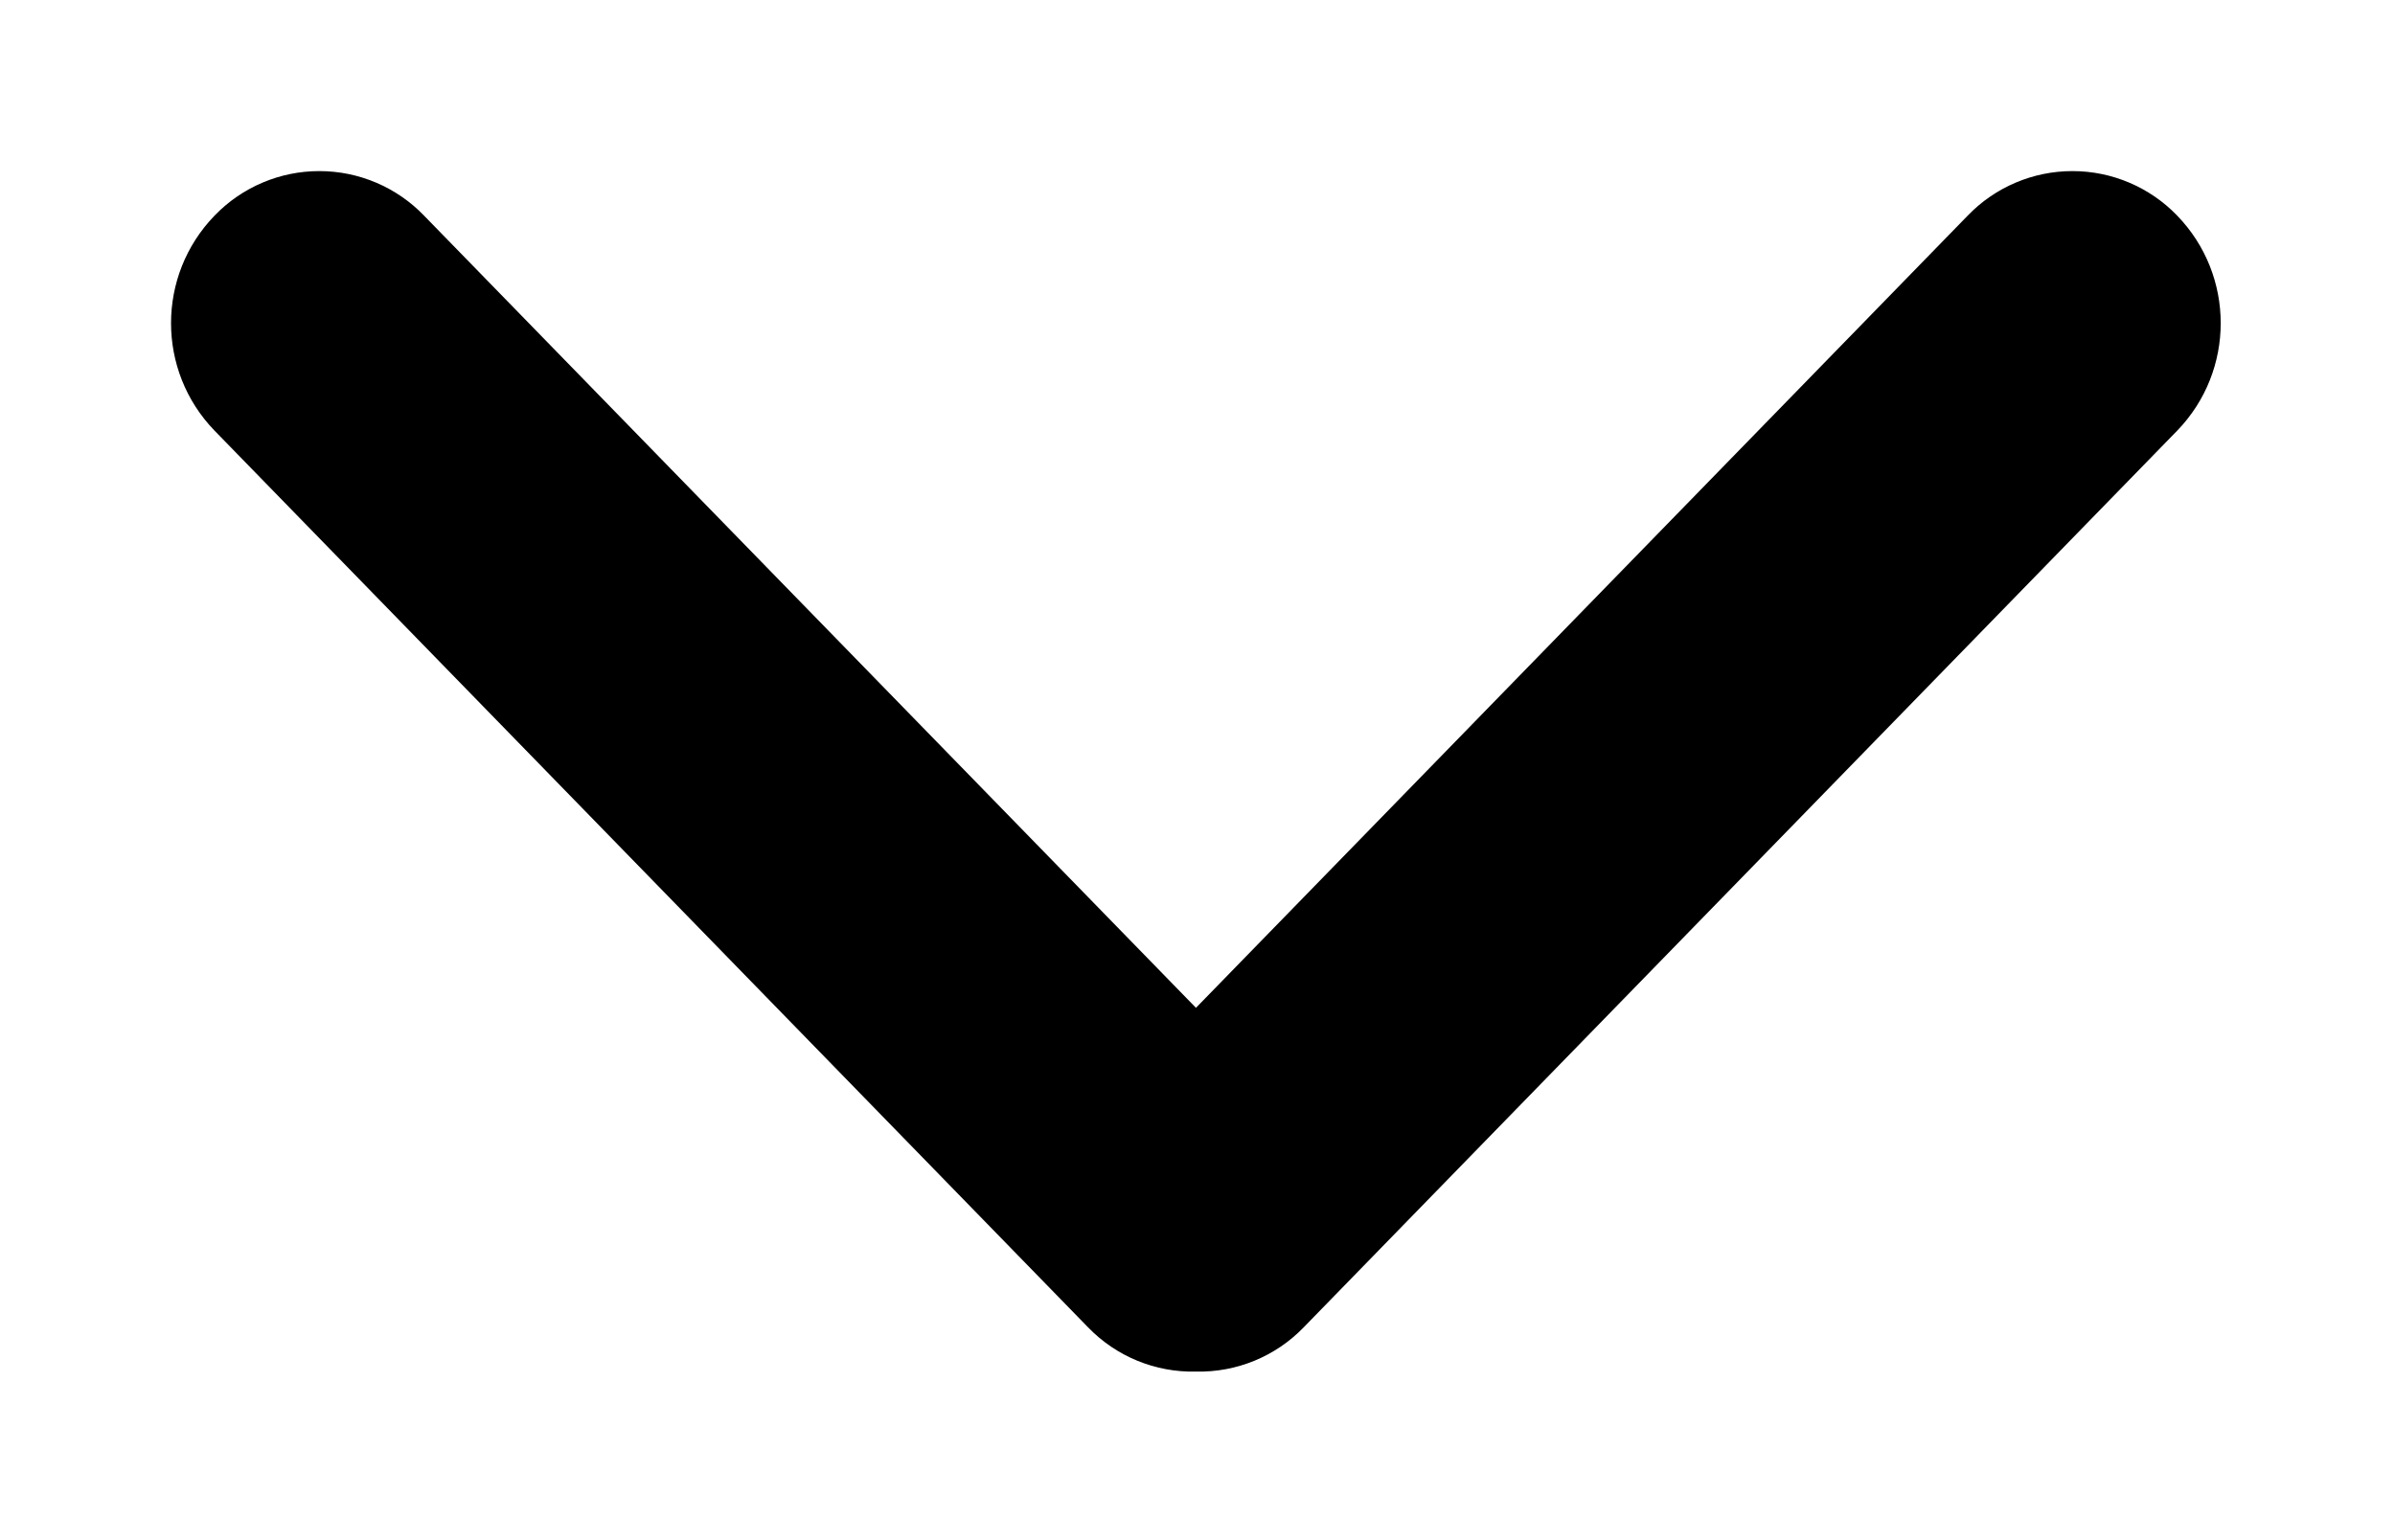
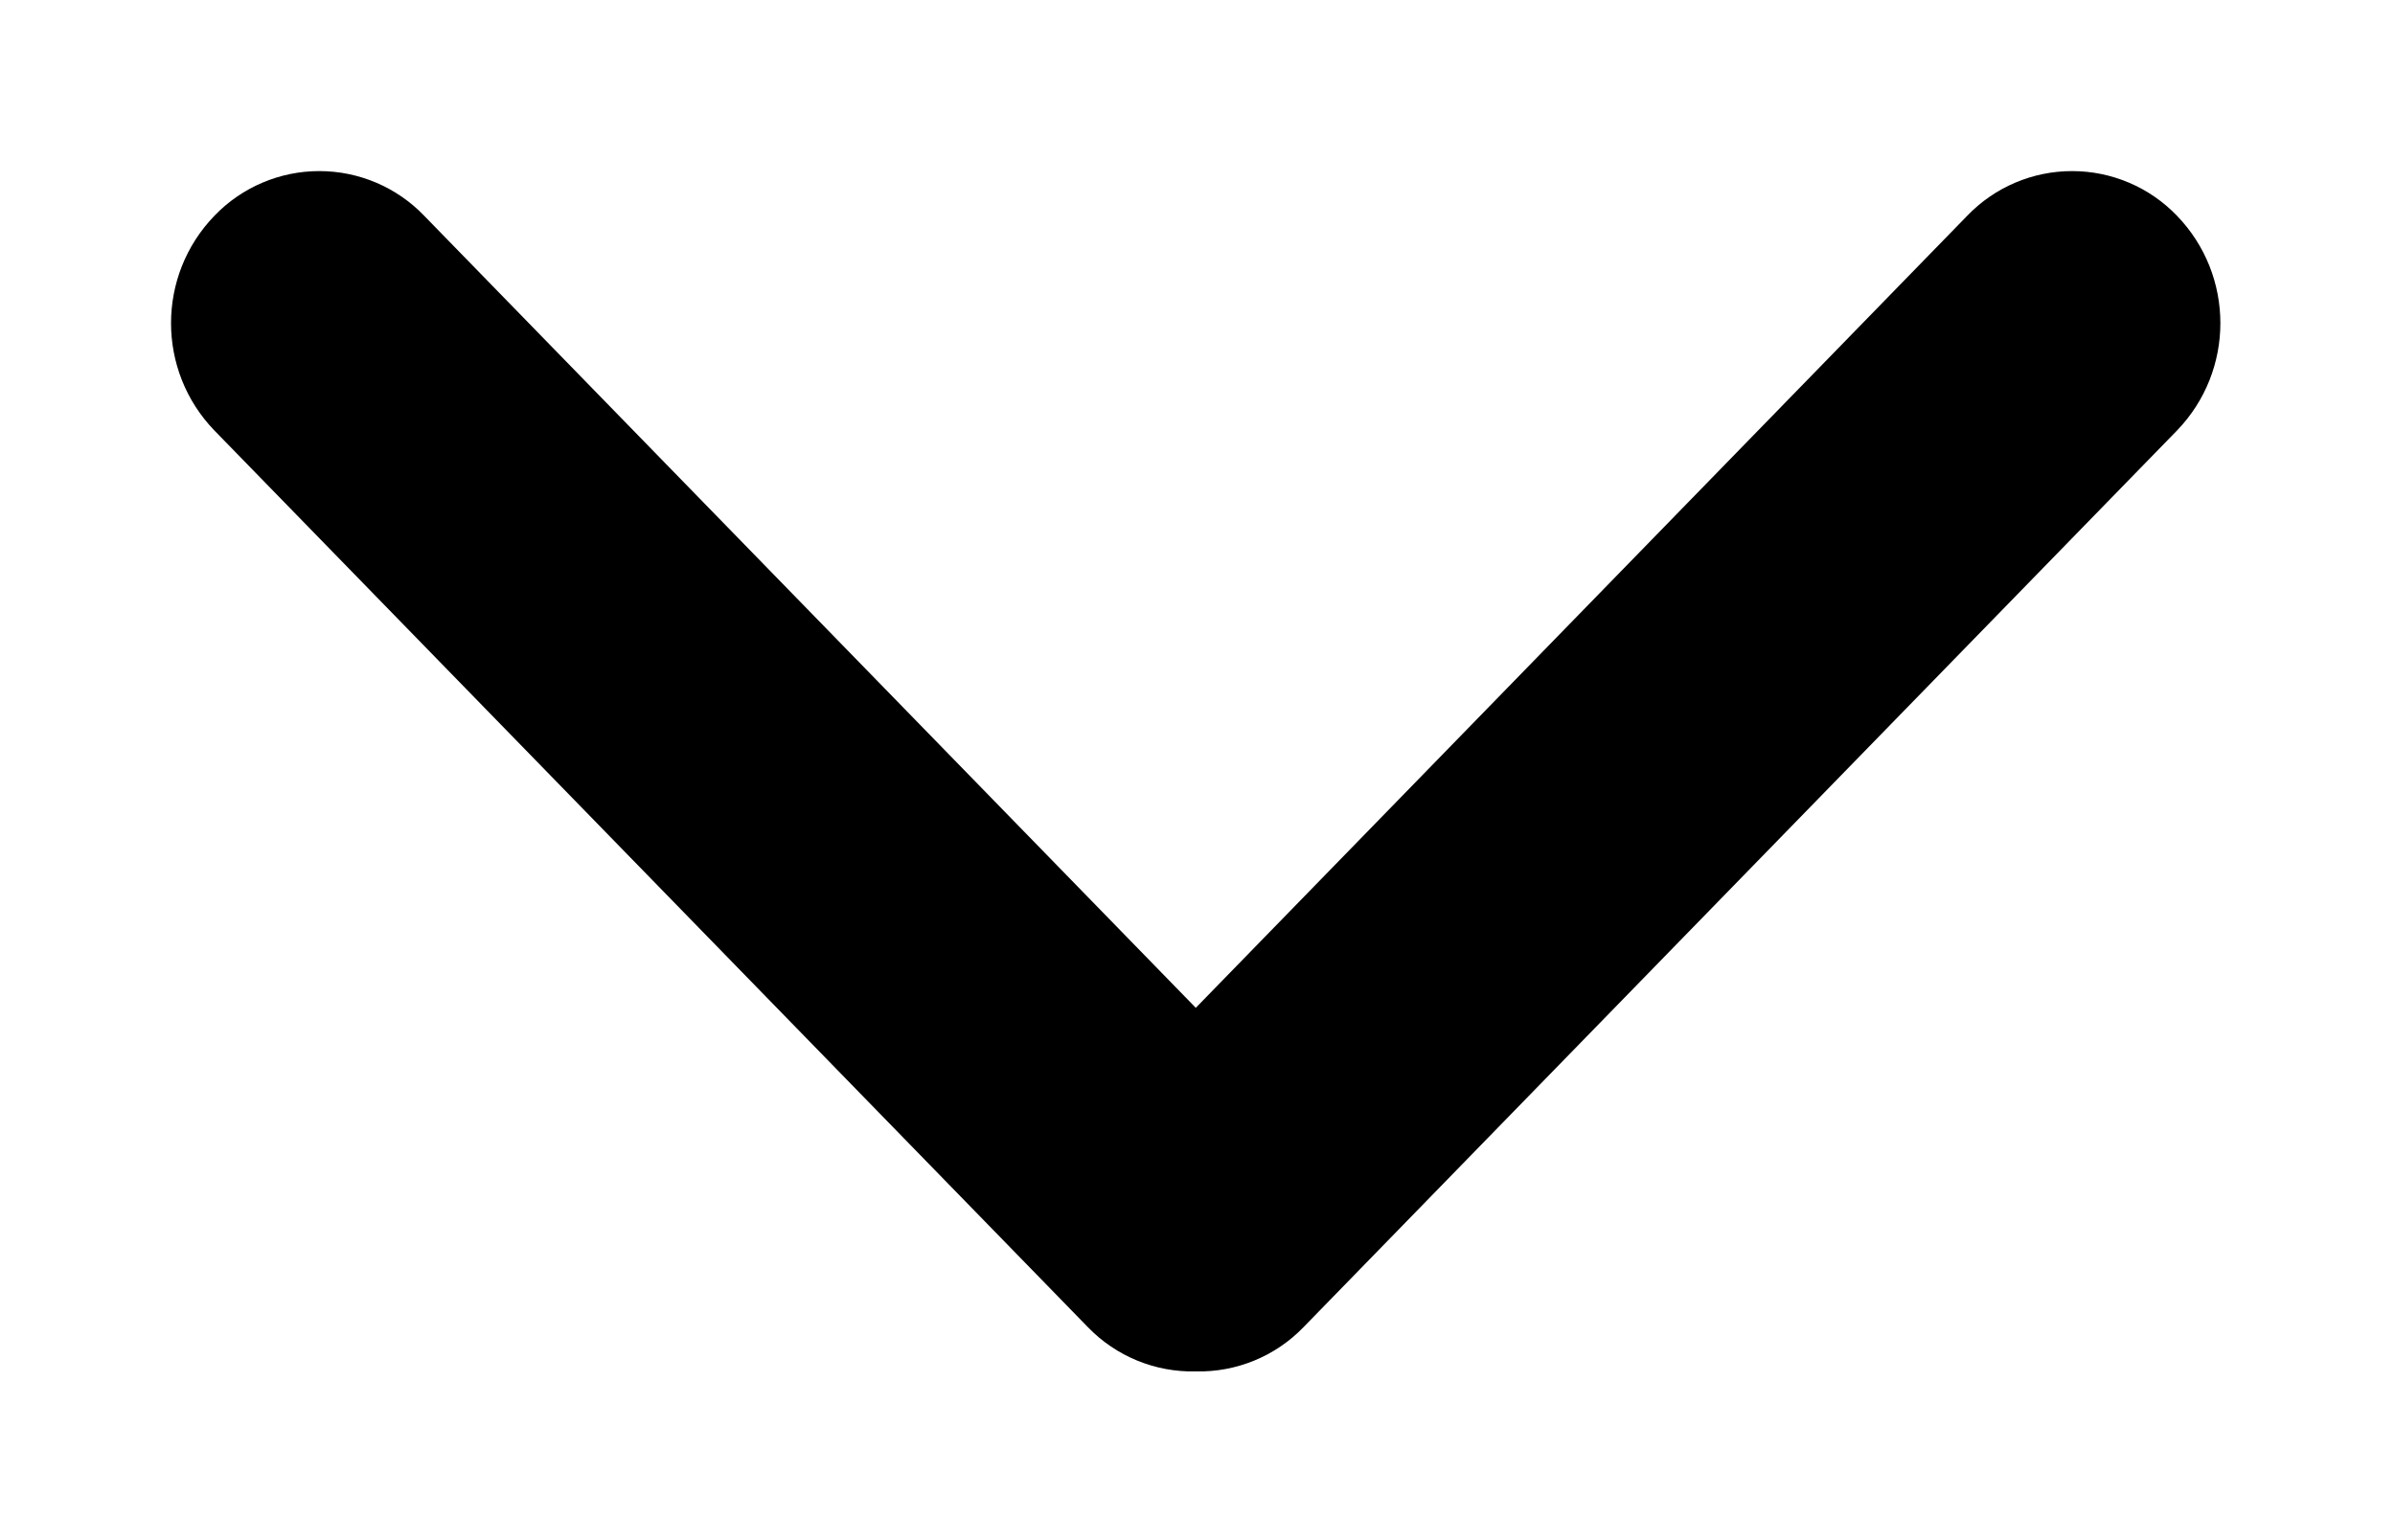
- <svg xmlns="http://www.w3.org/2000/svg" viewBox="0 0 14 9" fill-rule="evenodd" clip-rule="evenodd" stroke-linejoin="round" stroke-miterlimit="1.414">
-   <path d="M1.254 2.518a.904.904 0 0 1 0-1.257.85.85 0 0 1 1.225 0l4.512 4.632 4.511-4.632a.85.85 0 0 1 1.225 0 .904.904 0 0 1 0 1.257L7.621 7.761a.848.848 0 0 1-.63.259.849.849 0 0 1-.631-.259L1.254 2.518z" />
+ <svg xmlns="http://www.w3.org/2000/svg" viewBox="0 0 14 9" fill-rule="evenodd" stroke-linejoin="round" stroke-miterlimit="1.414">
+   <path d="M1.254 2.518a.904.904 0 0 1 0-1.257.85.85 0 0 1 1.225 0L6.99 5.893l4.51-4.632a.85.85 0 0 1 1.225 0 .904.904 0 0 1 0 1.257L7.62 7.76a.848.848 0 0 1-.63.259.849.849 0 0 1-.631-.259L1.254 2.518z" />
</svg>
